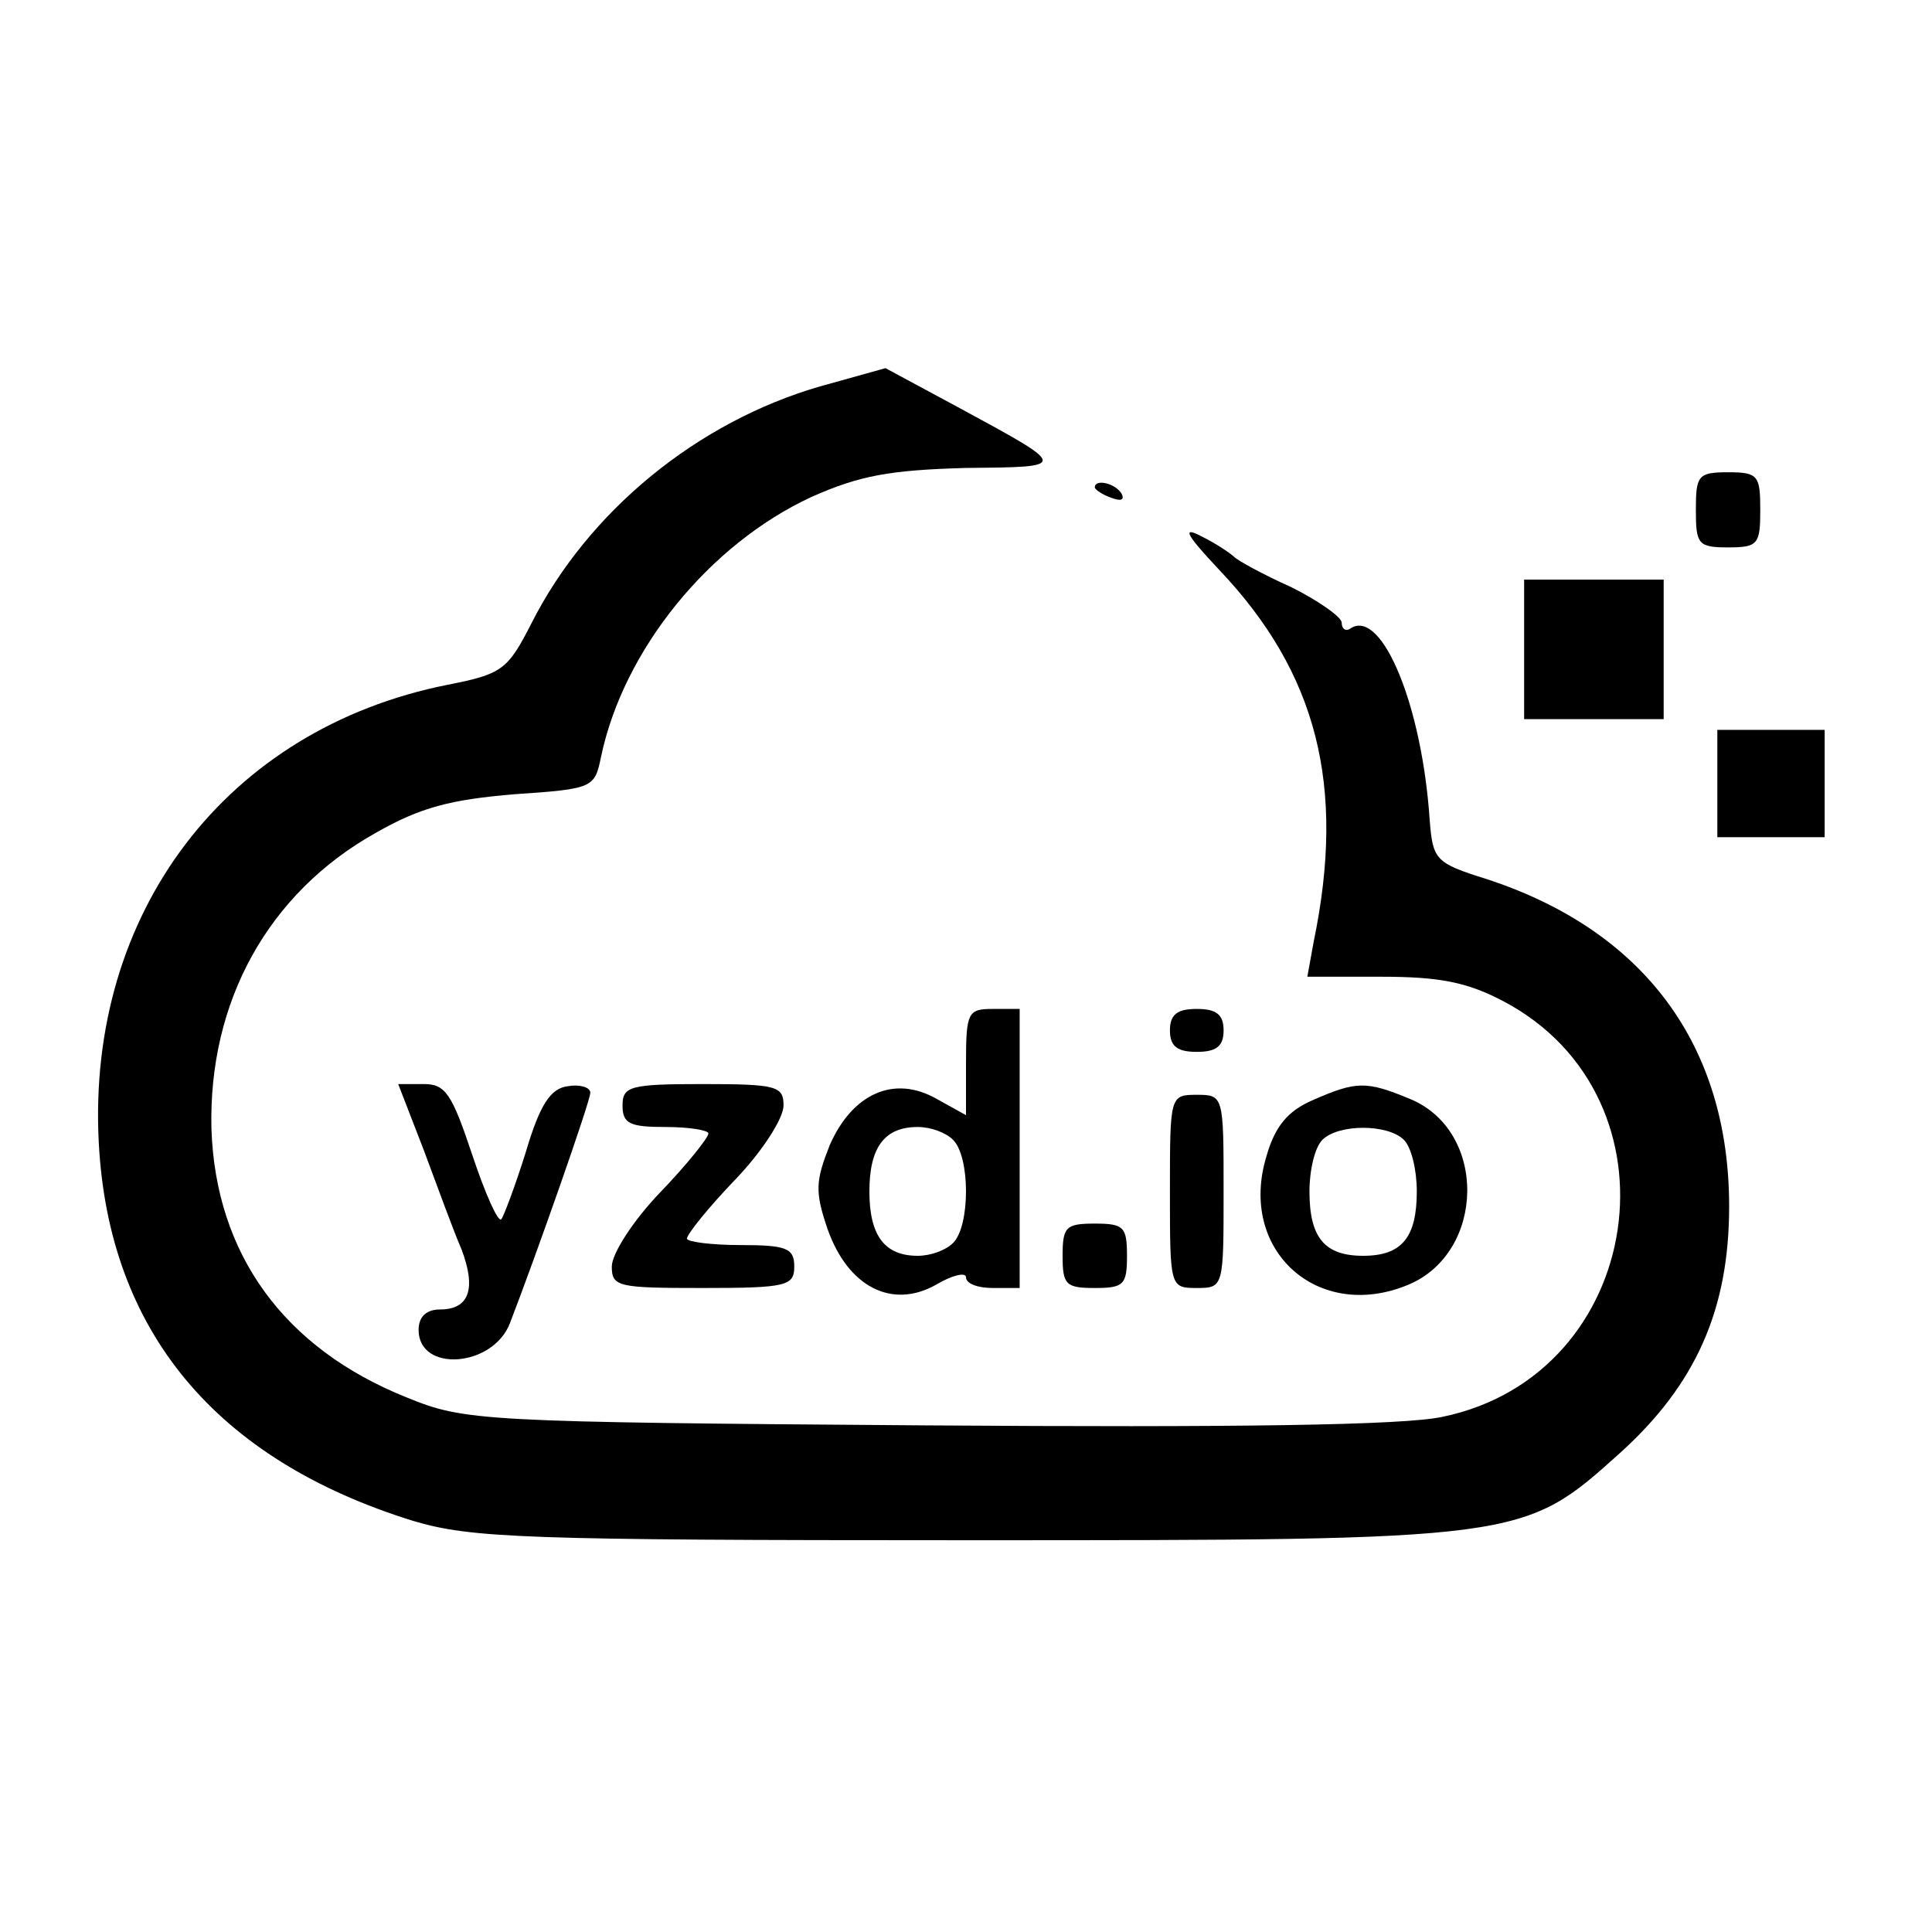
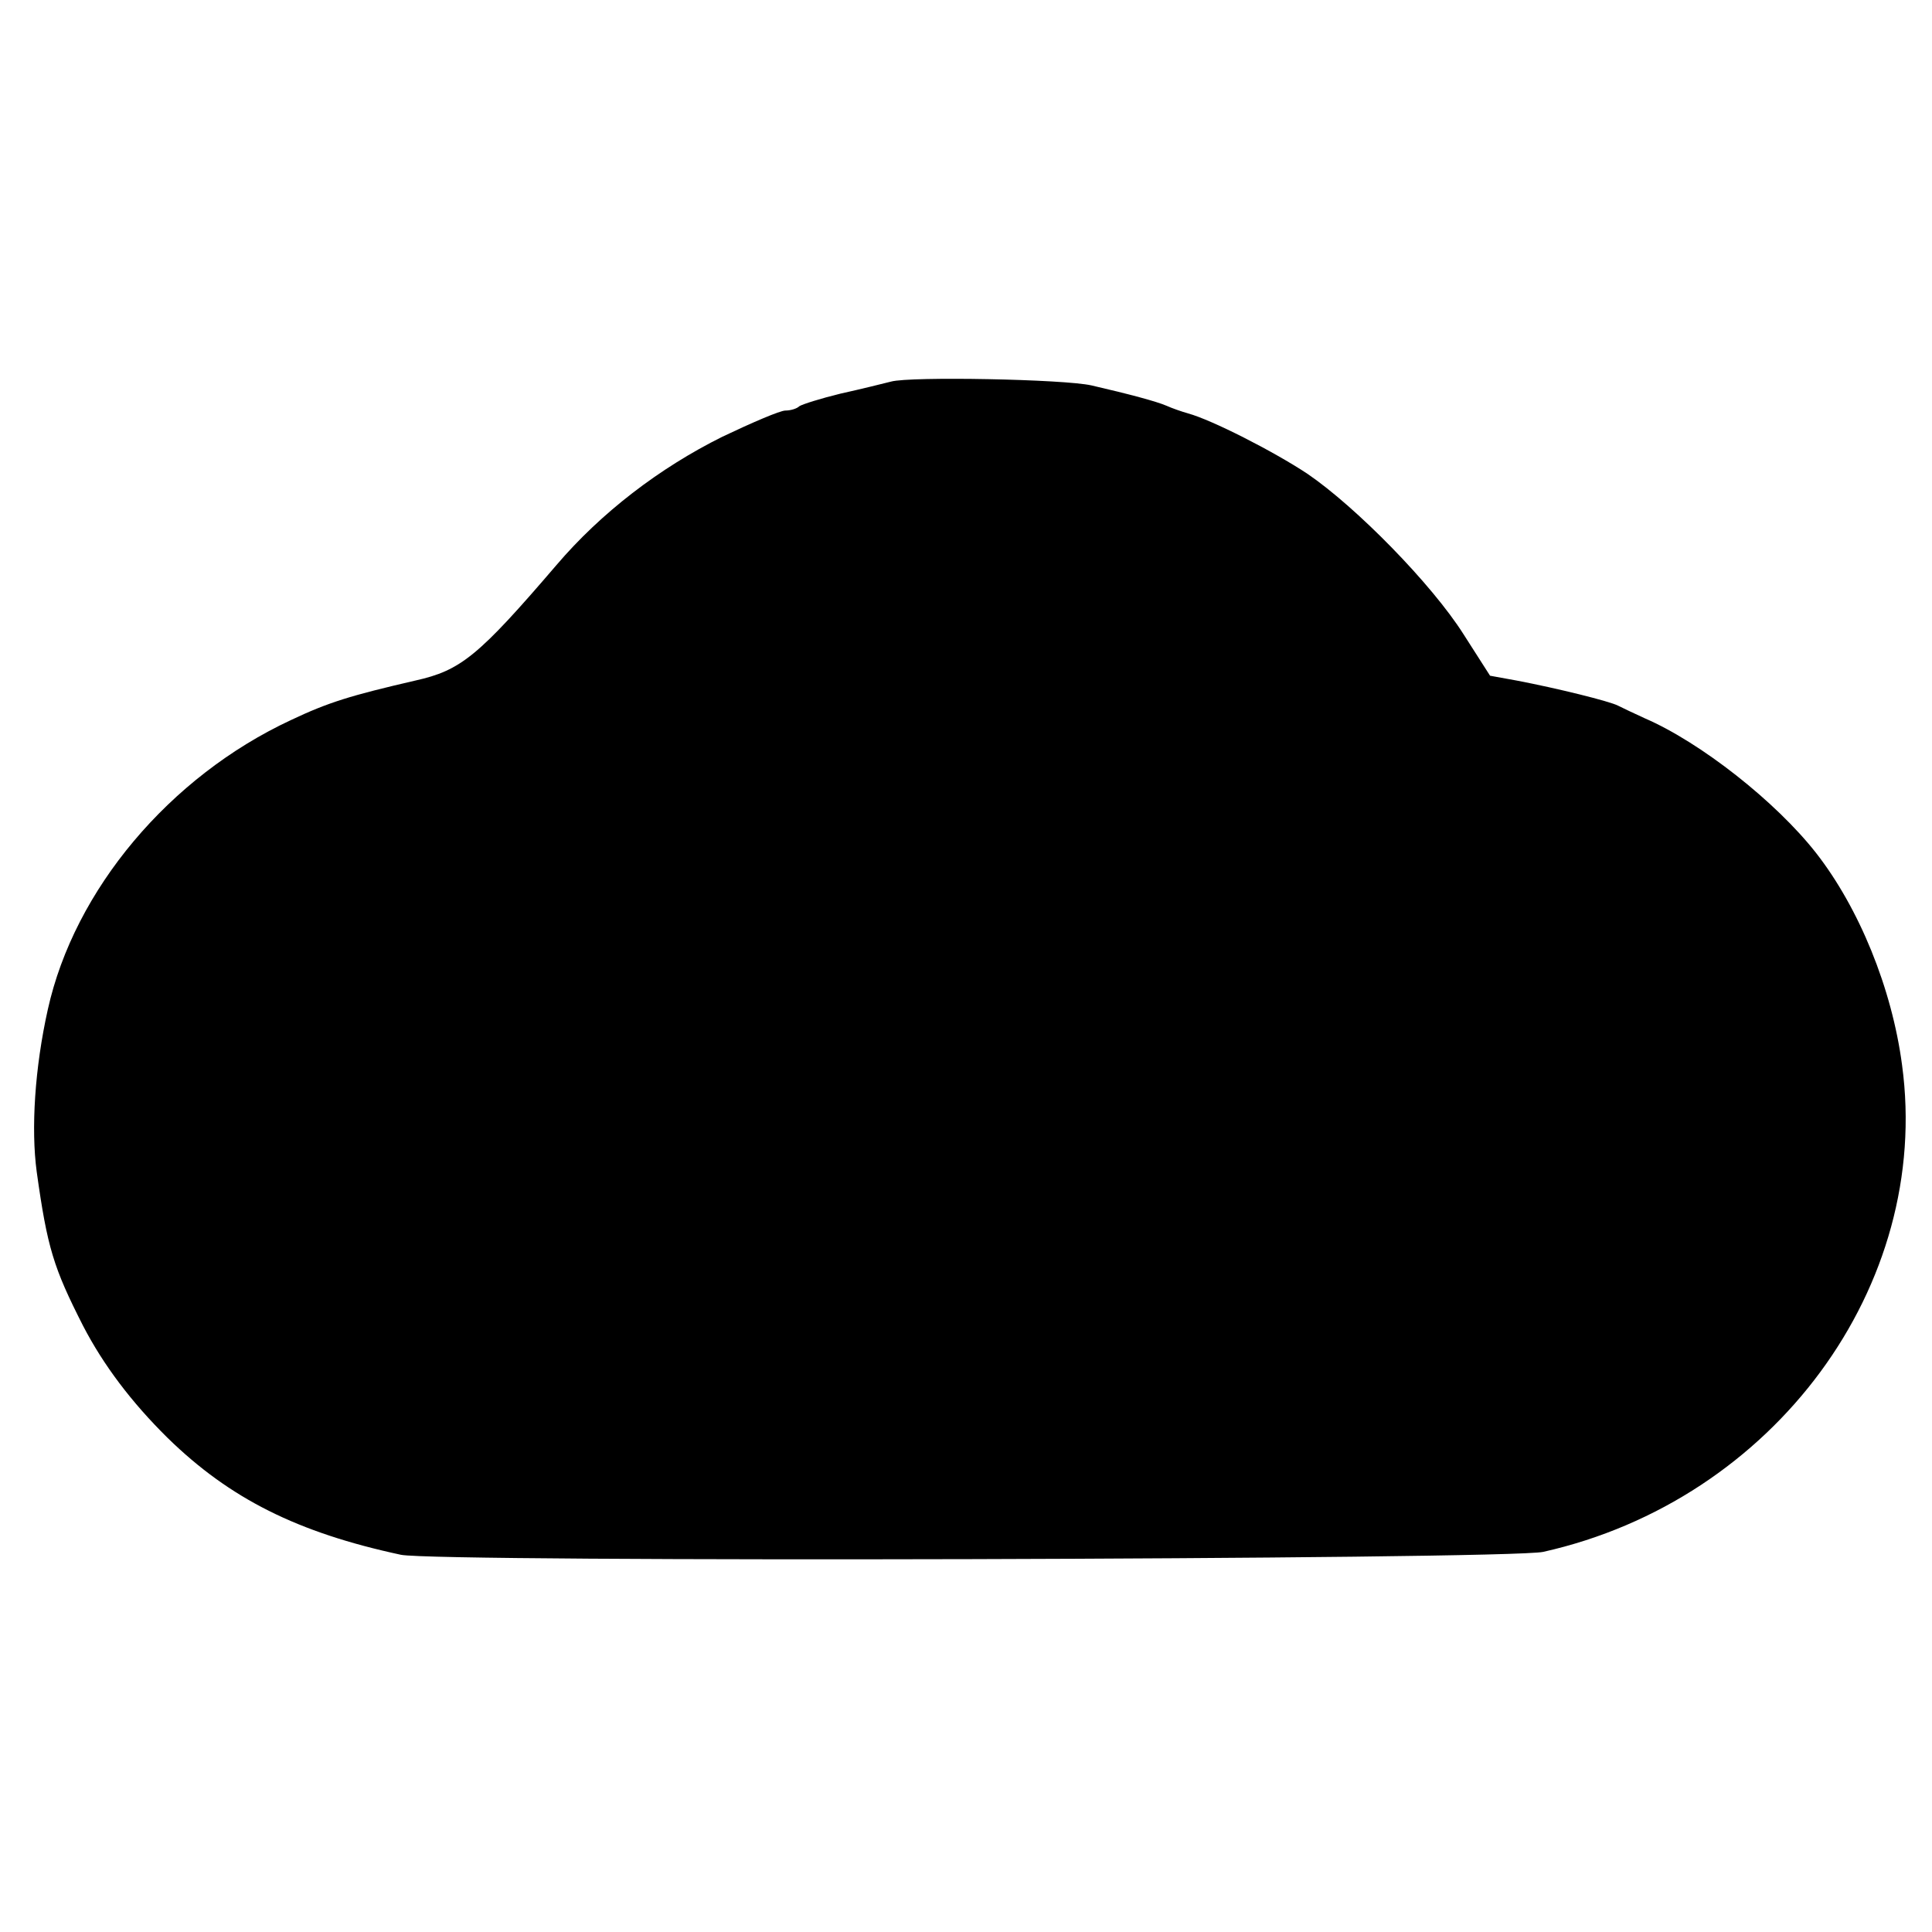
- <svg xmlns="http://www.w3.org/2000/svg" version="1.0" width="180pt" height="180pt" viewBox="0 0 180 180" preserveAspectRatio="xMidYMid meet">
-   <g transform="translate(0,180) scale(0.1,-0.1)" fill="#000000" stroke="none">
-     <path d="M764 1440 c-114 -33 -216 -116 -269 -221 -22 -43 -27 -47 -78 -57 -206 -41 -336 -212 -325 -426 9 -176 109 -296 293 -353 54 -16 102 -18 515 -18 519 0 519 0 609 81 71 64 102 134 102 230 0 150 -79 257 -226 305 -48 15 -50 18 -53 55 -7 106 -44 196 -73 179 -5 -4 -9 -1 -9 5 0 5 -21 20 -47 33 -27 12 -50 25 -53 28 -3 3 -16 12 -30 19 -19 10 -16 3 16 -31 91 -96 118 -201 88 -346 l-6 -33 69 0 c54 0 80 -5 114 -23 170 -90 132 -348 -57 -387 -36 -8 -194 -10 -481 -8 -416 3 -430 4 -484 26 -115 46 -178 134 -182 250 -3 119 53 220 153 276 42 24 70 31 129 36 74 5 75 6 81 35 21 100 101 198 196 242 45 20 73 25 143 27 98 1 98 0 -9 58 l-65 35 -61 -17z" />
-     <path d="M1580 1325 c0 -32 2 -35 30 -35 28 0 30 3 30 35 0 32 -2 35 -30 35 -28 0 -30 -3 -30 -35z" />
-     <path d="M1020 1346 c0 -2 7 -7 16 -10 8 -3 12 -2 9 4 -6 10 -25 14 -25 6z" />
-     <path d="M1420 1195 l0 -65 65 0 65 0 0 65 0 65 -65 0 -65 0 0 -65z" />
-     <path d="M1600 1070 l0 -50 50 0 50 0 0 50 0 50 -50 0 -50 0 0 -50z" />
-     <path d="M900 810 l0 -49 -27 15 c-40 23 -79 5 -100 -43 -13 -33 -14 -43 -2 -78 19 -54 60 -75 101 -52 15 9 28 12 28 7 0 -6 11 -10 25 -10 l25 0 0 130 0 130 -25 0 c-23 0 -25 -3 -25 -50z m-12 -72 c16 -16 16 -80 0 -96 -7 -7 -21 -12 -33 -12 -31 0 -45 19 -45 60 0 41 14 60 45 60 12 0 26 -5 33 -12z" />
-     <path d="M1090 840 c0 -15 7 -20 25 -20 18 0 25 5 25 20 0 15 -7 20 -25 20 -18 0 -25 -5 -25 -20z" />
-     <path d="M395 728 c13 -35 28 -76 35 -92 14 -37 7 -56 -20 -56 -13 0 -20 -7 -20 -19 0 -40 69 -35 85 6 24 62 75 207 75 215 0 5 -10 8 -21 6 -16 -2 -26 -17 -39 -61 -10 -32 -21 -61 -23 -63 -3 -3 -15 24 -27 60 -19 57 -25 66 -45 66 l-24 0 24 -62z" />
-     <path d="M580 770 c0 -17 7 -20 40 -20 22 0 40 -3 40 -6 0 -4 -20 -29 -45 -55 -25 -26 -45 -57 -45 -69 0 -19 6 -20 85 -20 78 0 85 2 85 20 0 17 -7 20 -50 20 -27 0 -50 3 -50 6 0 4 20 29 45 55 25 26 45 57 45 69 0 18 -6 20 -75 20 -68 0 -75 -2 -75 -20z" />
-     <path d="M1223 775 c-23 -10 -35 -24 -43 -52 -27 -88 48 -155 132 -120 72 30 74 143 2 173 -41 17 -50 17 -91 -1z m85 -37 c7 -7 12 -28 12 -48 0 -43 -14 -60 -50 -60 -36 0 -50 17 -50 60 0 20 5 41 12 48 15 15 61 15 76 0z" />
-     <path d="M1090 690 c0 -89 0 -90 25 -90 25 0 25 1 25 90 0 89 0 90 -25 90 -25 0 -25 -1 -25 -90z" />
-     <path d="M990 630 c0 -27 3 -30 30 -30 27 0 30 3 30 30 0 27 -3 30 -30 30 -27 0 -30 -3 -30 -30z" />
+ <svg xmlns="http://www.w3.org/2000/svg" version="1.0" width="400pt" height="400pt" viewBox="0 0 400 400" preserveAspectRatio="xMidYMid meet">
+   <g transform="translate(0,400) scale(0.1,-0.1)" fill="#000000" stroke="none">
+     <path d="M1845 3210 c-16 -4 -64 -16 -105 -25 -41 -10 -79 -22 -85 -26 -5 -5 -18 -9 -29 -9 -11 0 -69 -25 -130 -54 -131 -65 -252 -158 -344 -266 -162 -189 -198 -218 -292 -239 -134 -31 -180 -45 -258 -82 -251 -117 -448 -351 -503 -599 -27 -121 -35 -247 -23 -336 22 -158 35 -199 96 -319 42 -81 100 -158 175 -232 129 -126 269 -196 483 -242 75 -16 2291 -10 2365 6 478 107 805 551 743 1008 -21 159 -89 325 -178 439 -83 106 -239 229 -355 279 -22 10 -47 22 -55 26 -17 9 -126 36 -210 52 l-55 10 -55 86 c-66 104 -222 263 -323 332 -71 47 -199 112 -247 125 -14 4 -34 11 -45 16 -21 9 -77 24 -155 42 -57 13 -375 19 -415 8z" />
  </g>
</svg>
